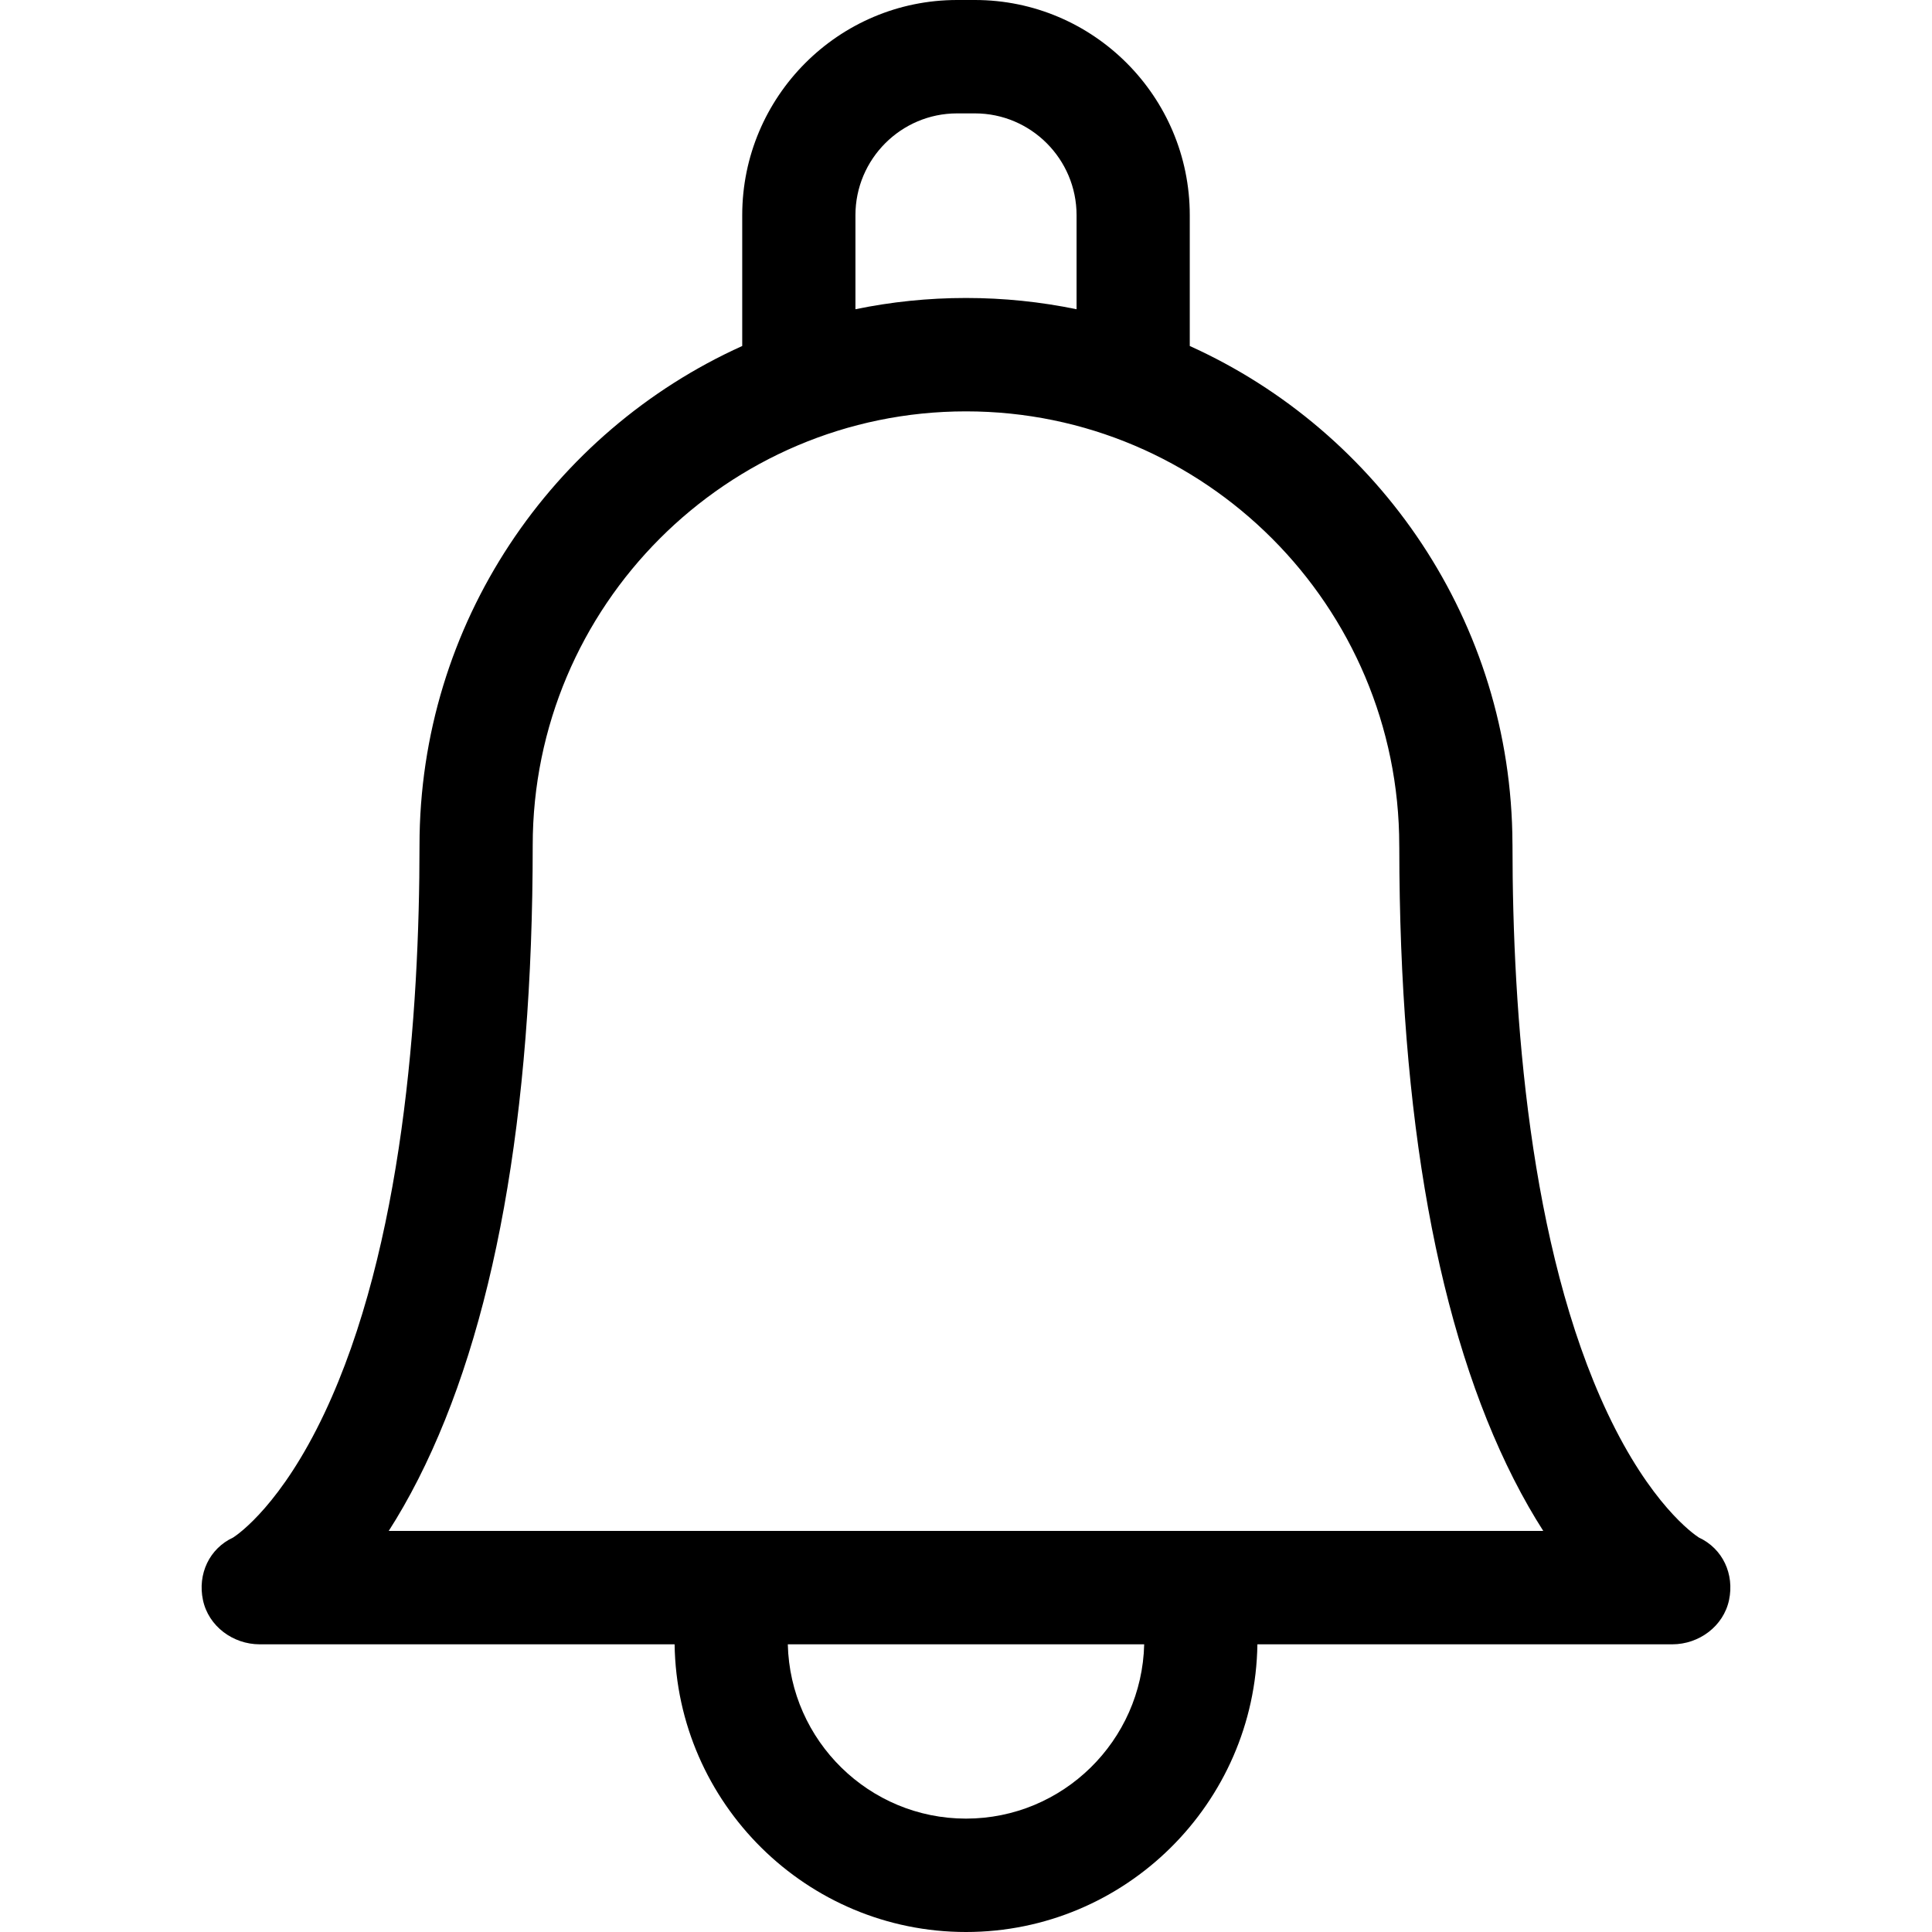
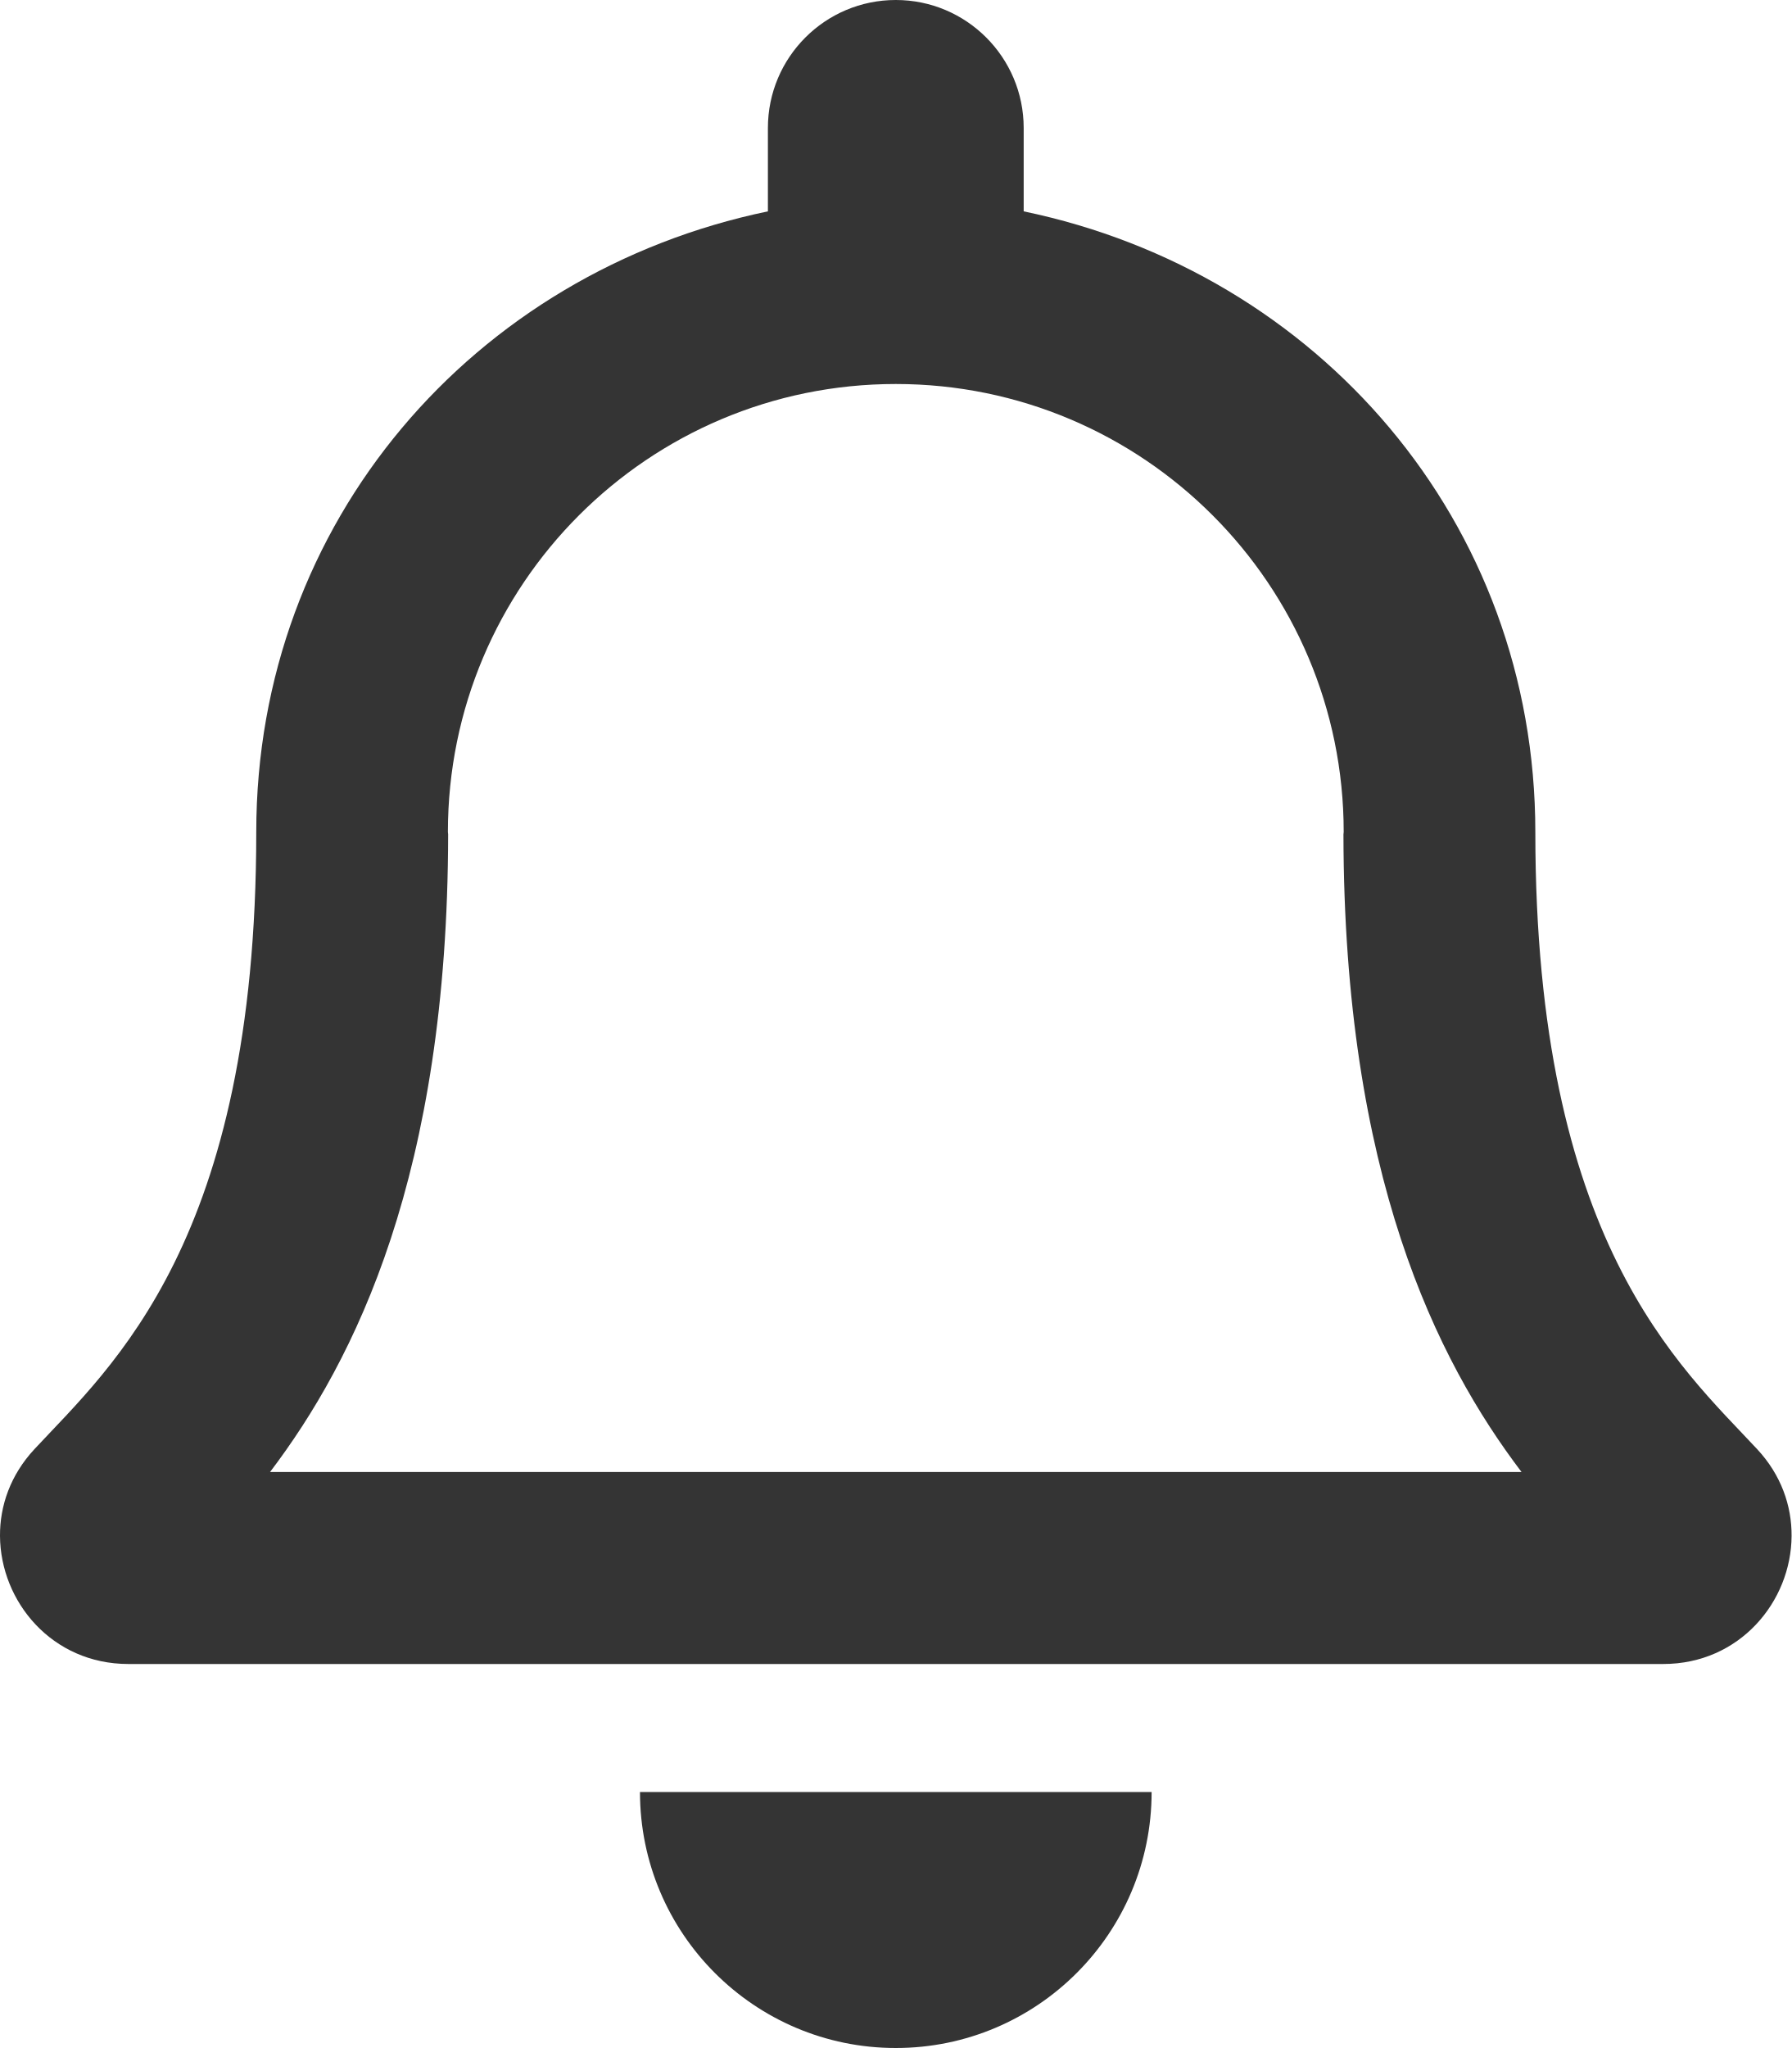
- <svg xmlns="http://www.w3.org/2000/svg" id="Capa_1" enable-background="new 0 0 512 512" height="512" viewBox="0 0 512 512" width="512">
-   <path d="m450.201 407.453c-1.505-.977-12.832-8.912-24.174-32.917-20.829-44.082-25.201-106.18-25.201-150.511 0-.193-.004-.384-.011-.576-.227-58.589-35.31-109.095-85.514-131.756v-34.657c0-31.45-25.544-57.036-56.942-57.036h-4.719c-31.398 0-56.942 25.586-56.942 57.036v34.655c-50.372 22.734-85.525 73.498-85.525 132.334 0 44.331-4.372 106.428-25.201 150.511-11.341 24.004-22.668 31.939-24.174 32.917-6.342 2.935-9.469 9.715-8.01 16.586 1.473 6.939 7.959 11.723 15.042 11.723h109.947c.614 42.141 35.008 76.238 77.223 76.238s76.609-34.097 77.223-76.238h109.947c7.082 0 13.569-4.784 15.042-11.723 1.457-6.871-1.669-13.652-8.011-16.586zm-223.502-350.417c0-14.881 12.086-26.987 26.942-26.987h4.719c14.856 0 26.942 12.106 26.942 26.987v24.917c-9.468-1.957-19.269-2.987-29.306-2.987-10.034 0-19.832 1.029-29.296 2.984v-24.914zm29.301 424.915c-25.673 0-46.614-20.617-47.223-46.188h94.445c-.608 25.57-21.549 46.188-47.222 46.188zm60.4-76.239c-.003 0-213.385 0-213.385 0 2.595-4.044 5.236-8.623 7.861-13.798 20.104-39.643 30.298-96.129 30.298-167.889 0-63.417 51.509-115.01 114.821-115.01s114.821 51.593 114.821 115.06c0 .185.003.369.01.553.057 71.472 10.25 127.755 30.298 167.286 2.625 5.176 5.267 9.754 7.861 13.798z" />
+ <svg xmlns="http://www.w3.org/2000/svg" aria-hidden="true" focusable="false" data-prefix="far" data-icon="bell" class="svg-inline--fa fa-bell fa-w-14" role="img" viewBox="0 0 448 512">
+   <path fill="#343434" d="M439.39 362.29c-19.32-20.76-55.47-51.99-55.47-154.29 0-77.7-54.48-139.9-127.94-155.16V32c0-17.67-14.32-32-31.98-32s-31.98 14.33-31.98 32v20.84C118.56 68.1 64.08 130.3 64.08 208c0 102.3-36.15 133.53-55.47 154.29-6 6.45-8.66 14.16-8.61 21.71.11 16.4 12.98 32 32.1 32h383.8c19.12 0 32-15.6 32.1-32 .05-7.55-2.61-15.27-8.61-21.71zM67.53 368c21.22-27.97 44.42-74.33 44.53-159.42 0-.2-.06-.38-.06-.58 0-61.86 50.14-112 112-112s112 50.14 112 112c0 .2-.06.38-.06.58.11 85.1 23.31 131.46 44.53 159.42H67.53zM224 512c35.32 0 63.97-28.65 63.97-64H160.03c0 35.35 28.65 64 63.97 64z" />
</svg>
